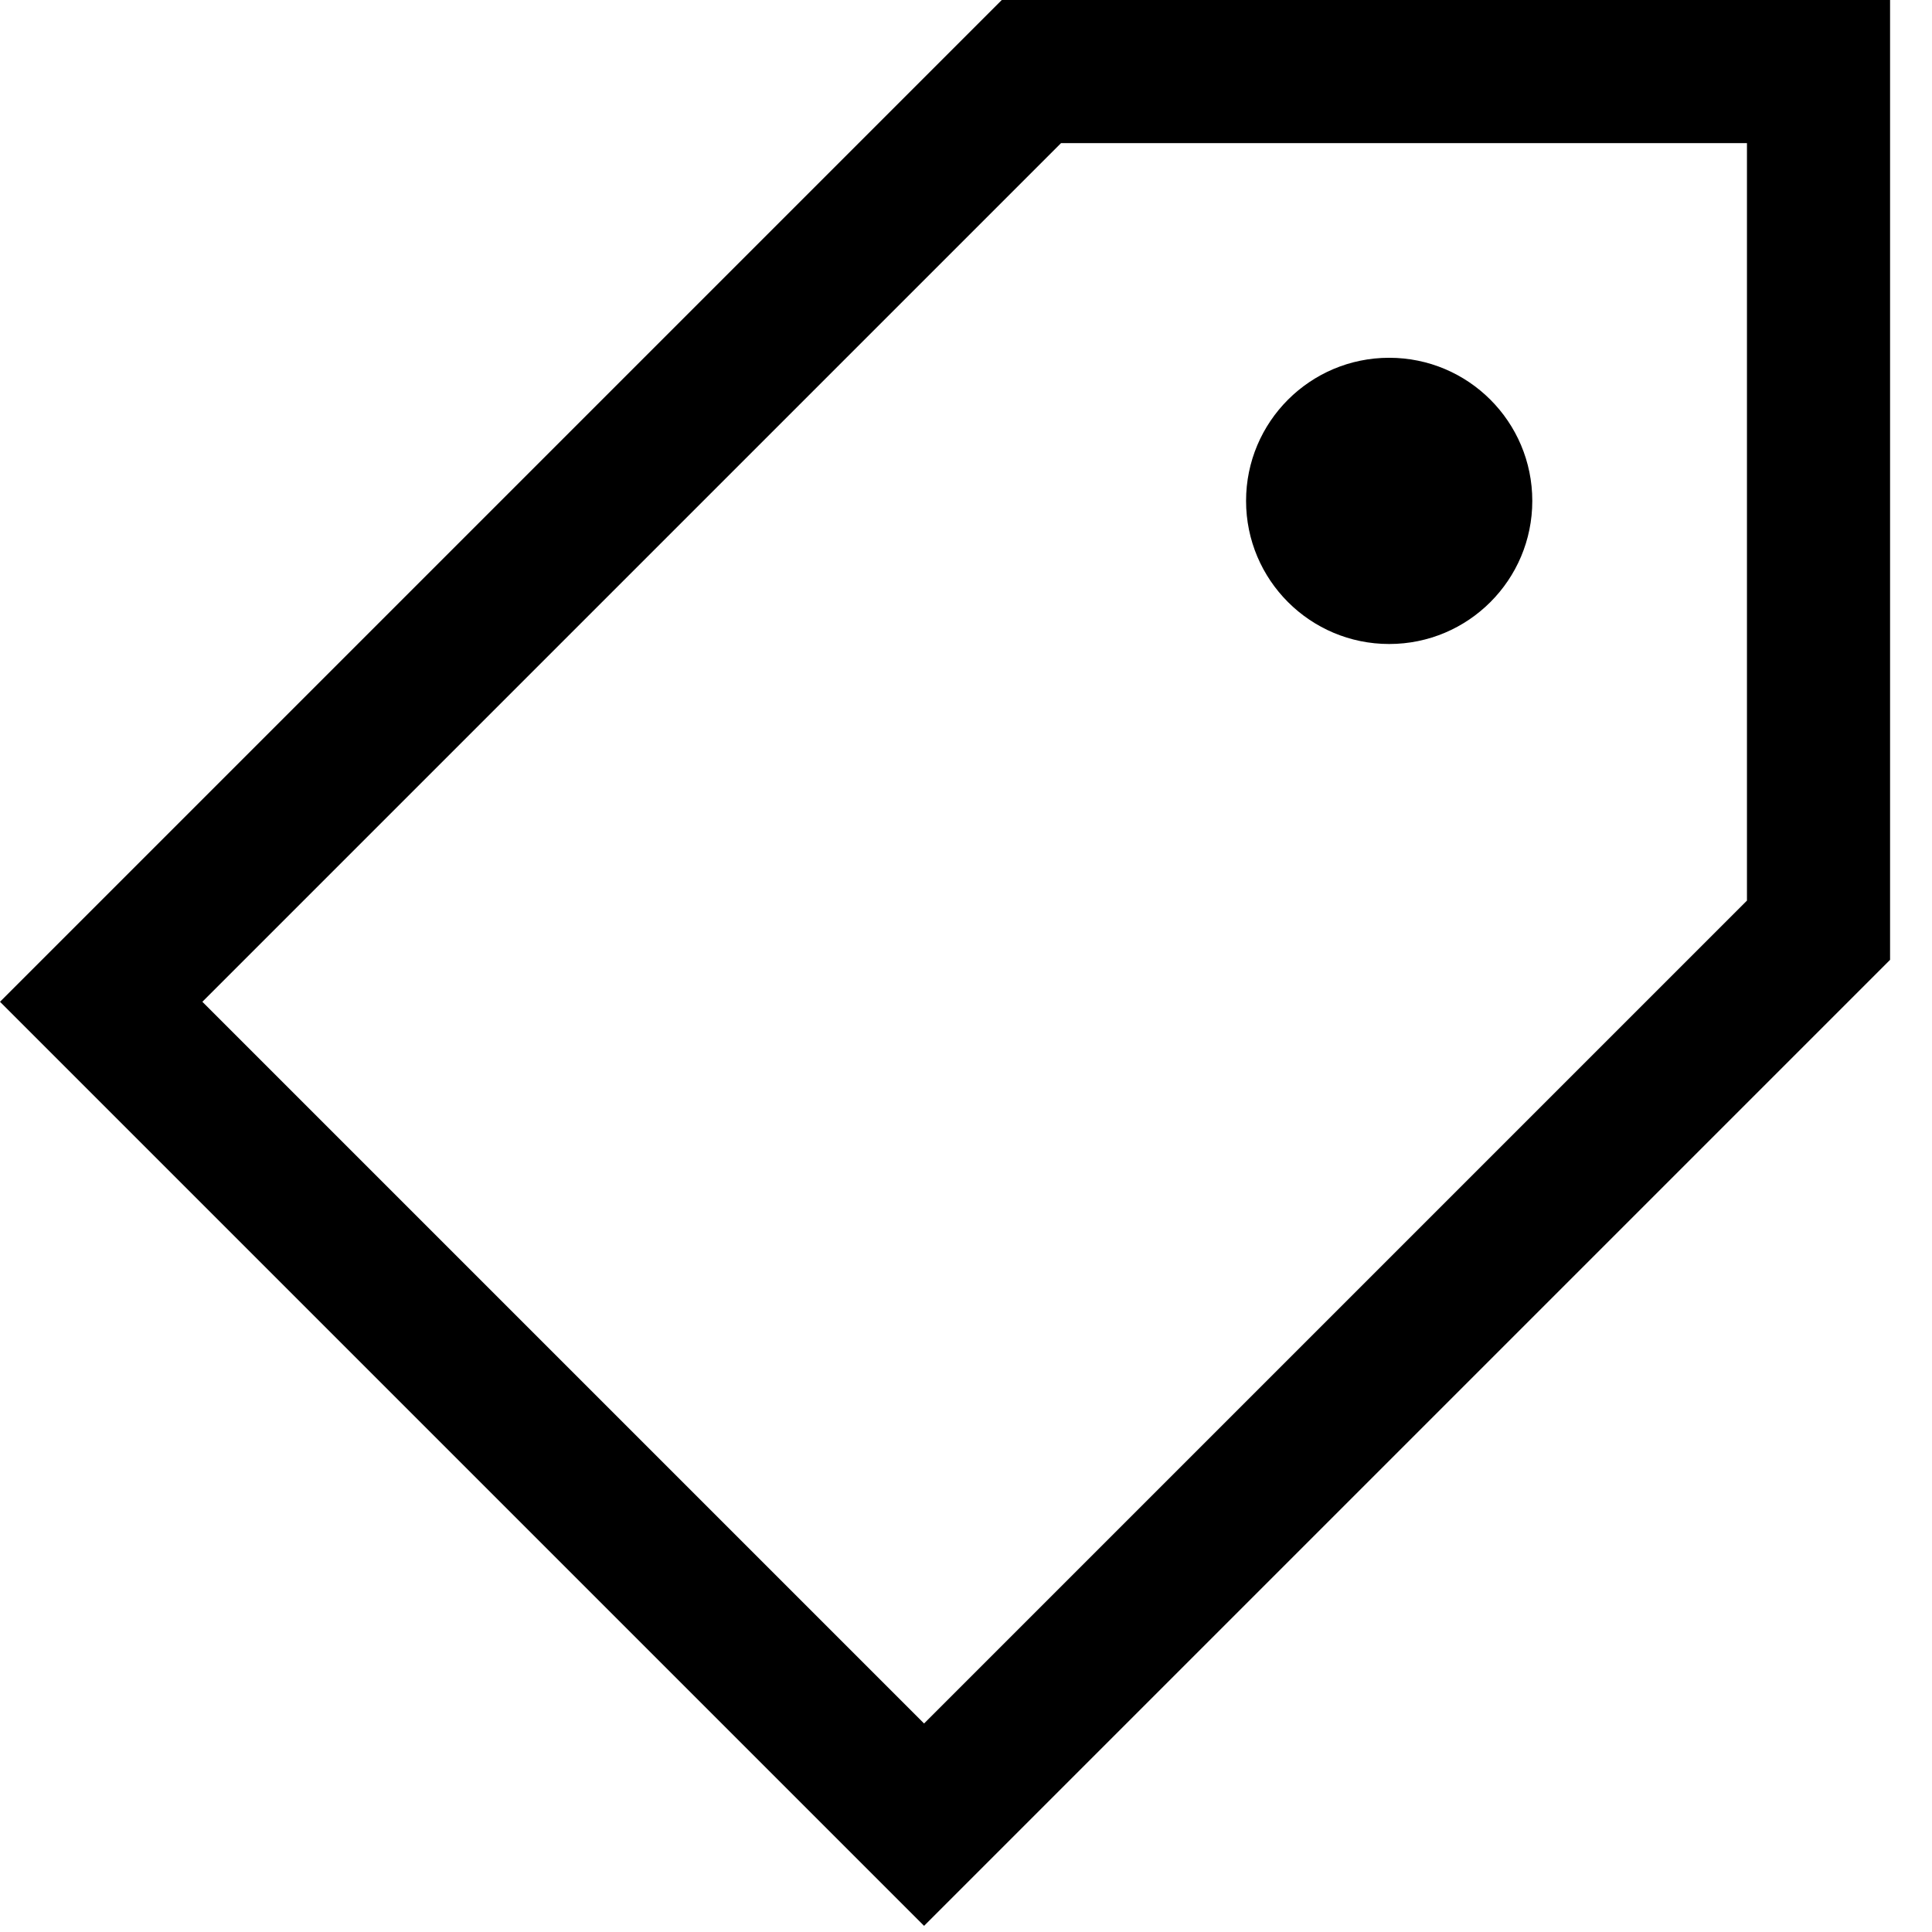
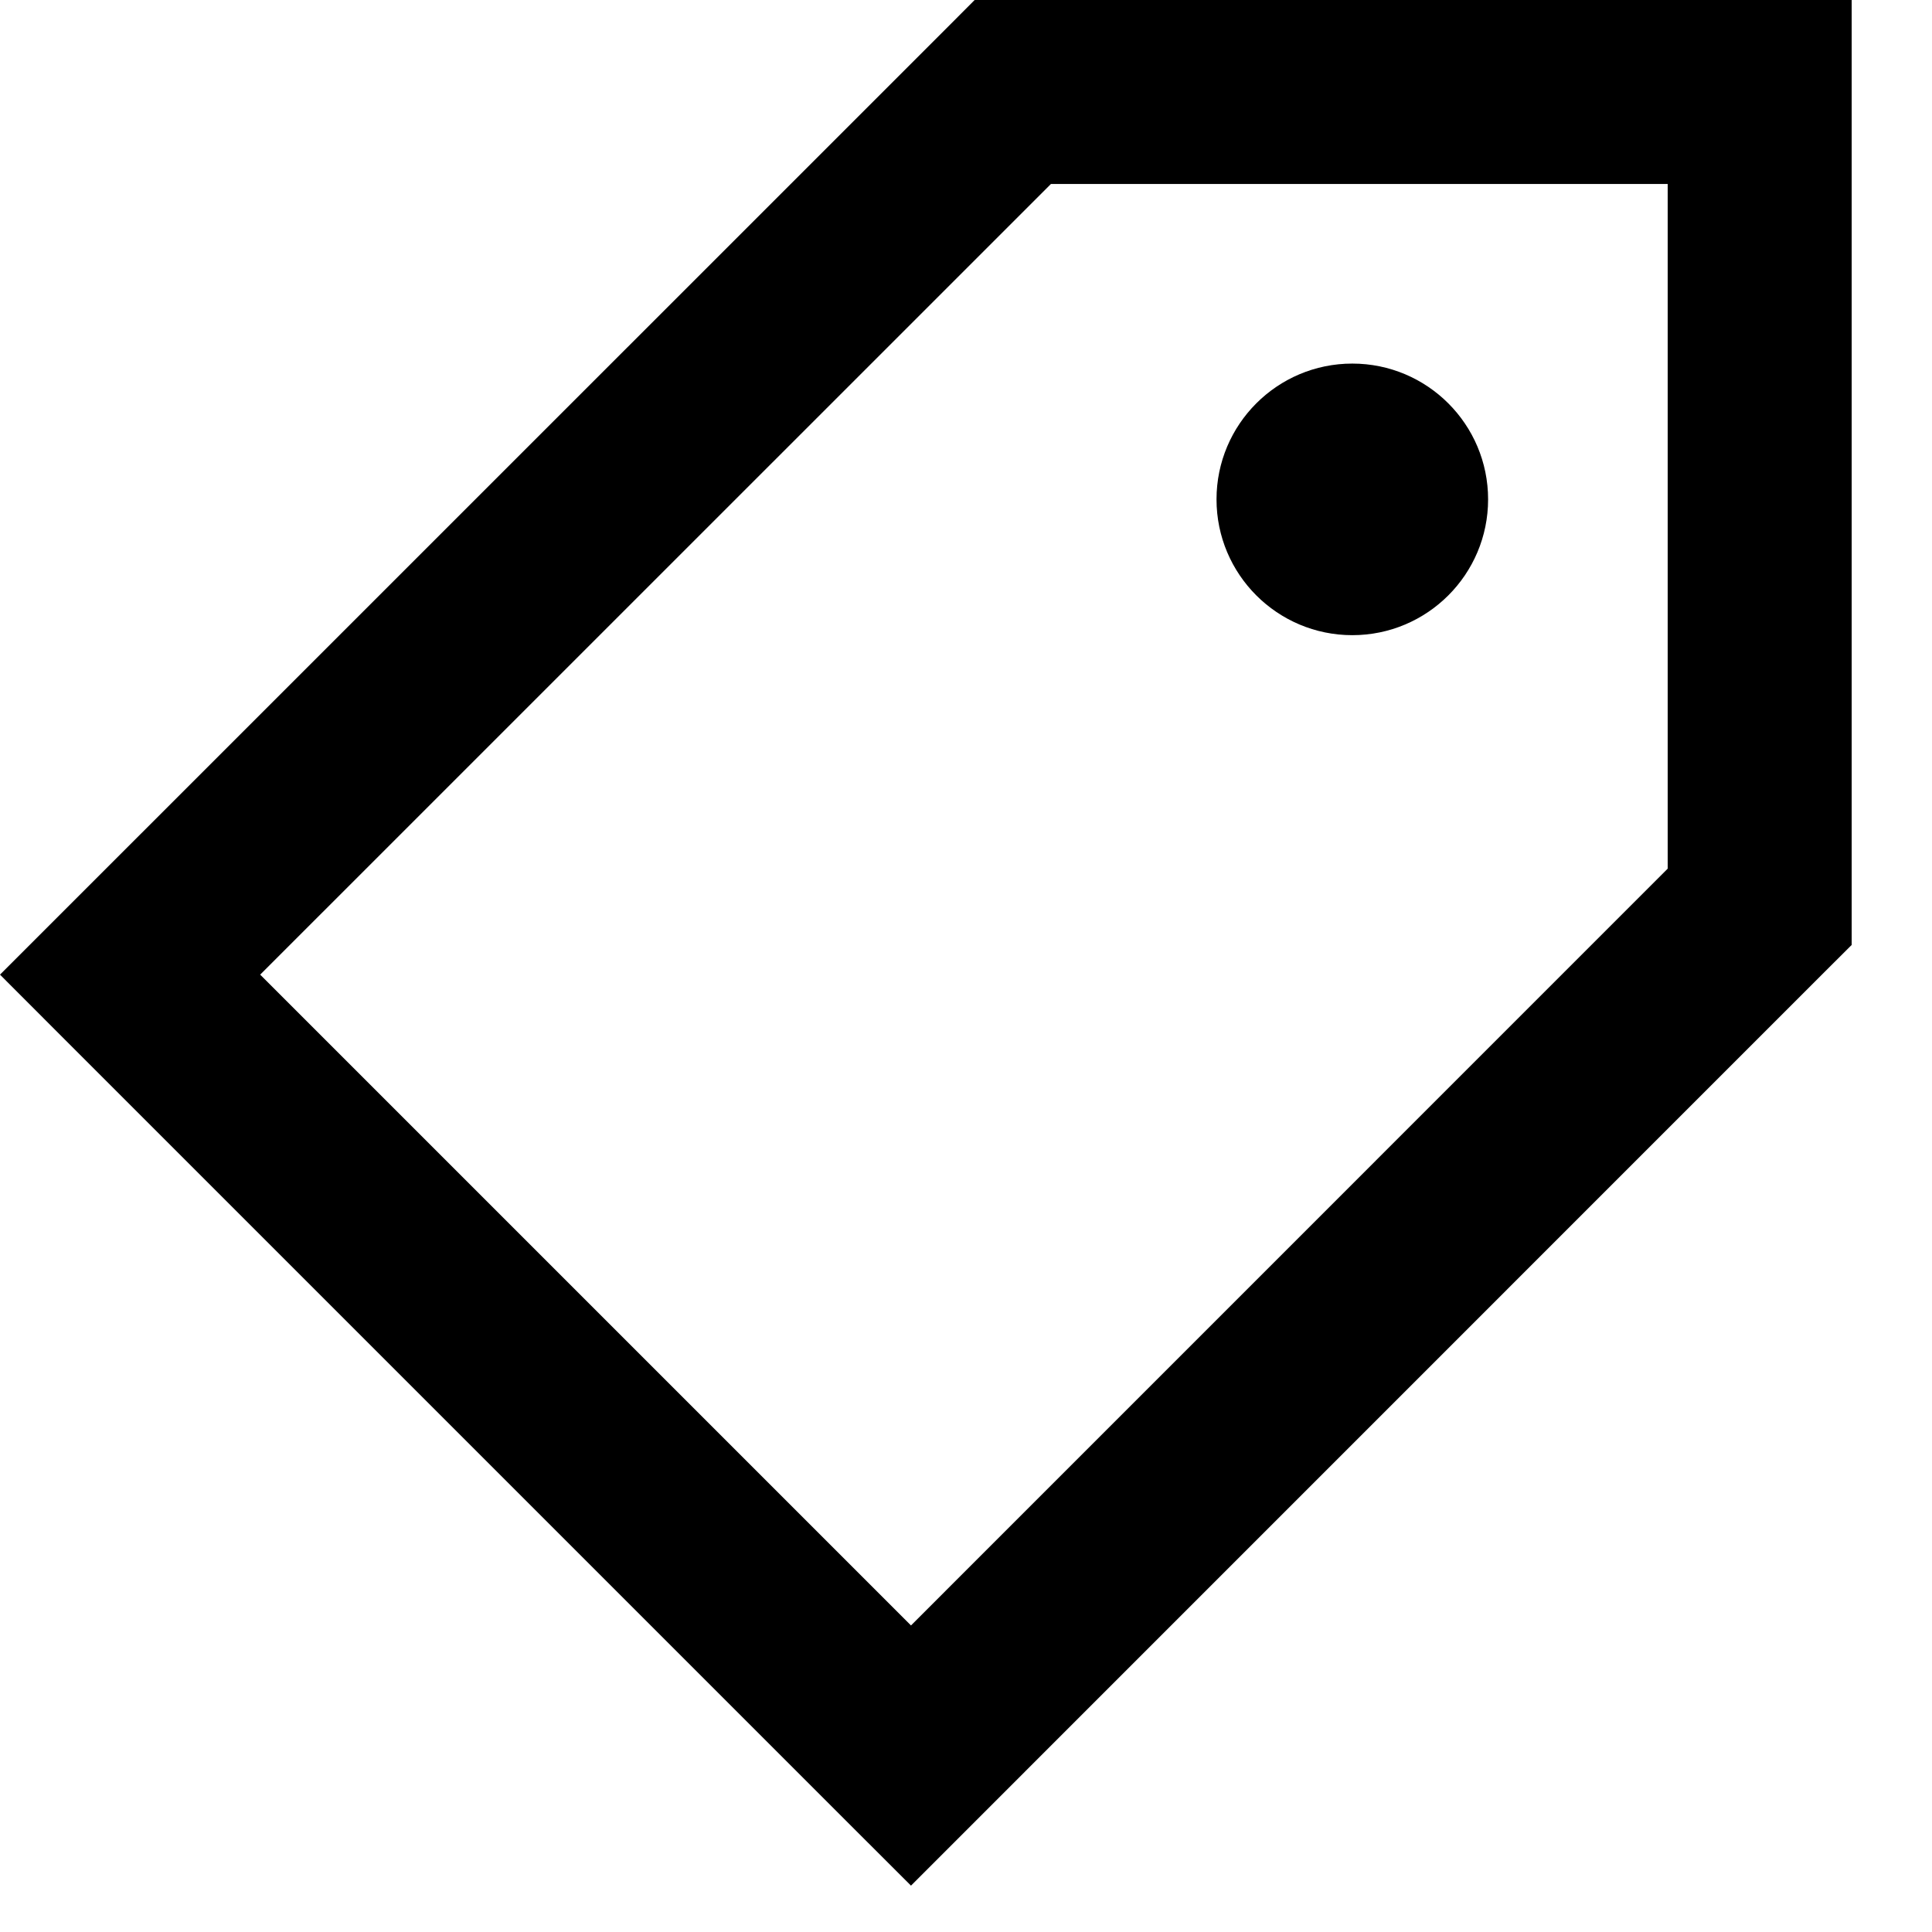
- <svg xmlns="http://www.w3.org/2000/svg" width="27" height="27" viewBox="0 0 27 27" fill="none">
-   <path fill-rule="evenodd" clip-rule="evenodd" d="M14.414 0H14L13.707 0.293L0.707 13.293L0 14L0.707 14.707L12.207 26.207L12.914 26.914L13.621 26.207L26.121 13.707L26.414 13.414V13V1V0H25.414H14.414ZM2.828 14L14.828 2H24.414V12.586L12.914 24.086L2.828 14ZM21.414 7C21.414 8.105 20.519 9 19.414 9C18.31 9 17.414 8.105 17.414 7C17.414 5.895 18.31 5 19.414 5C20.519 5 21.414 5.895 21.414 7Z" fill="black" />
+ <svg xmlns="http://www.w3.org/2000/svg" width="21" height="21" viewBox="0 0 21 21" fill="none">
+   <path fill-rule="evenodd" clip-rule="evenodd" d="M11.009 0H10.594L10.302 0.293L0.707 9.887L0 10.594L0.707 11.302L9.194 19.789L9.902 20.496L10.609 19.789L19.834 10.563L20.127 10.271V9.856V1V0H19.127H11.009ZM2.828 10.594L11.423 2H18.127V9.442L9.902 17.668L2.828 10.594ZM14.699 6.904C15.514 6.904 16.175 6.243 16.175 5.428C16.175 4.613 15.514 3.952 14.699 3.952C13.884 3.952 13.223 4.613 13.223 5.428C13.223 6.243 13.884 6.904 14.699 6.904Z" fill="black" />
</svg>
